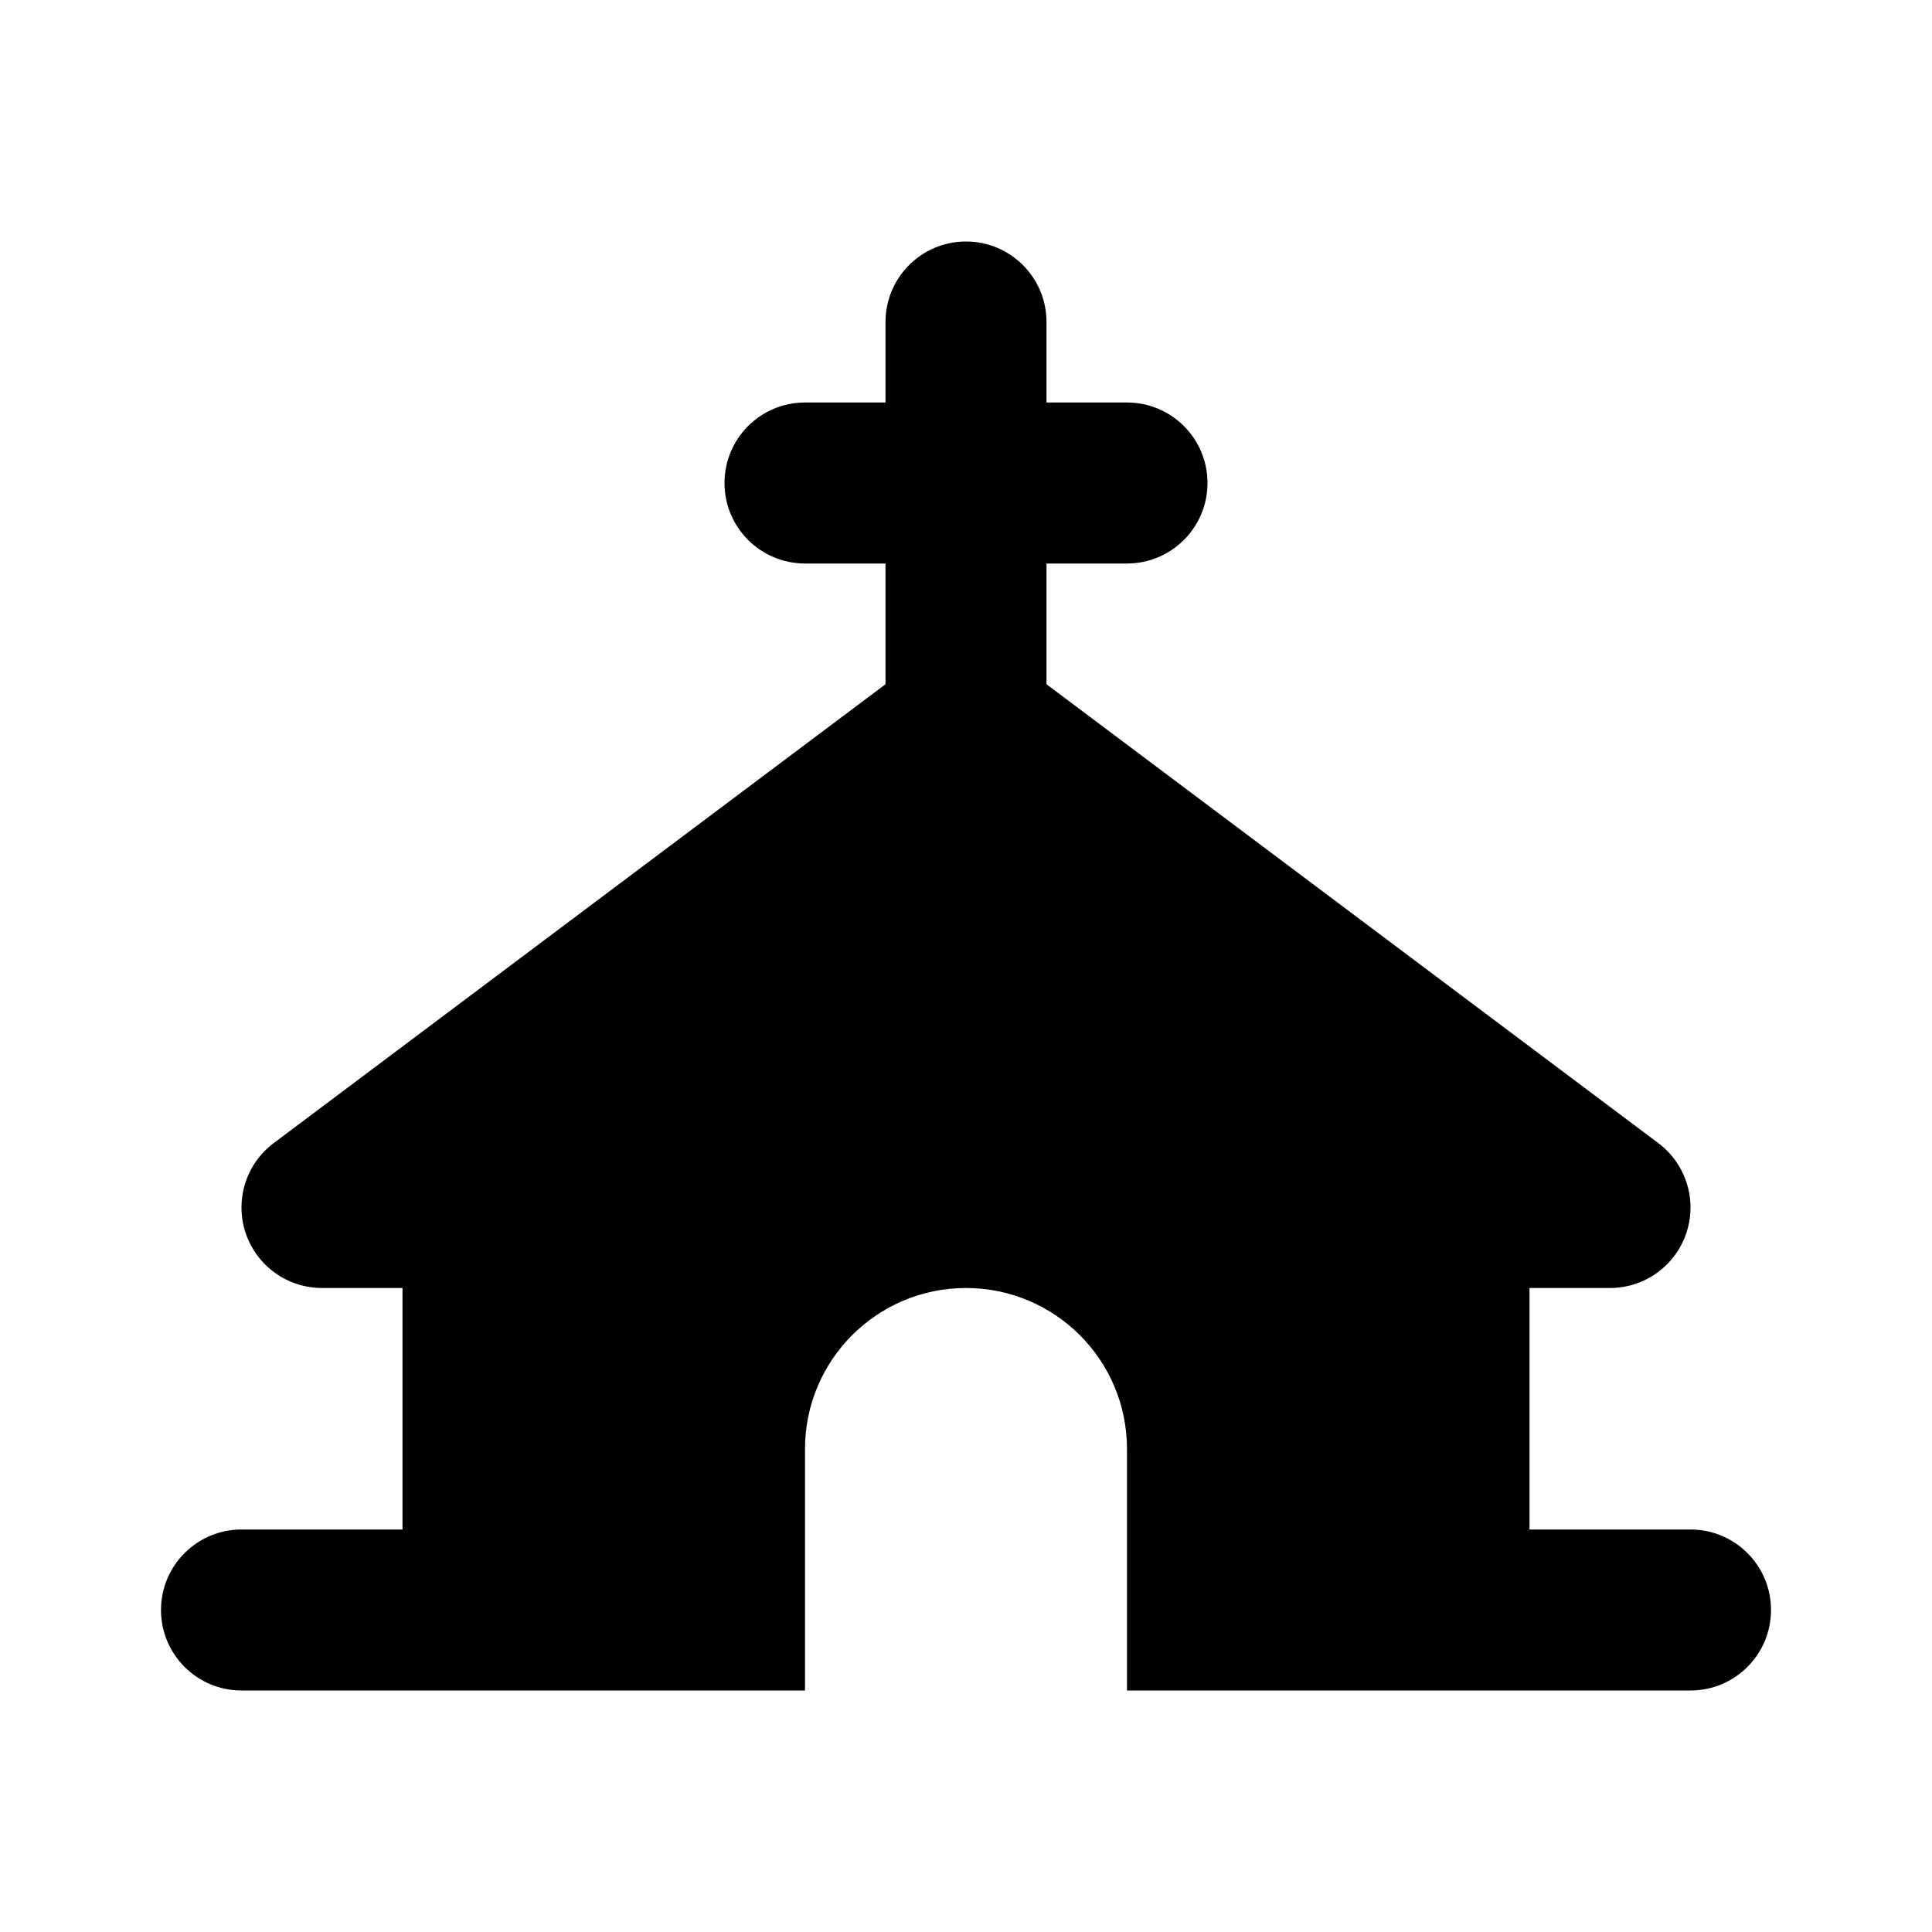
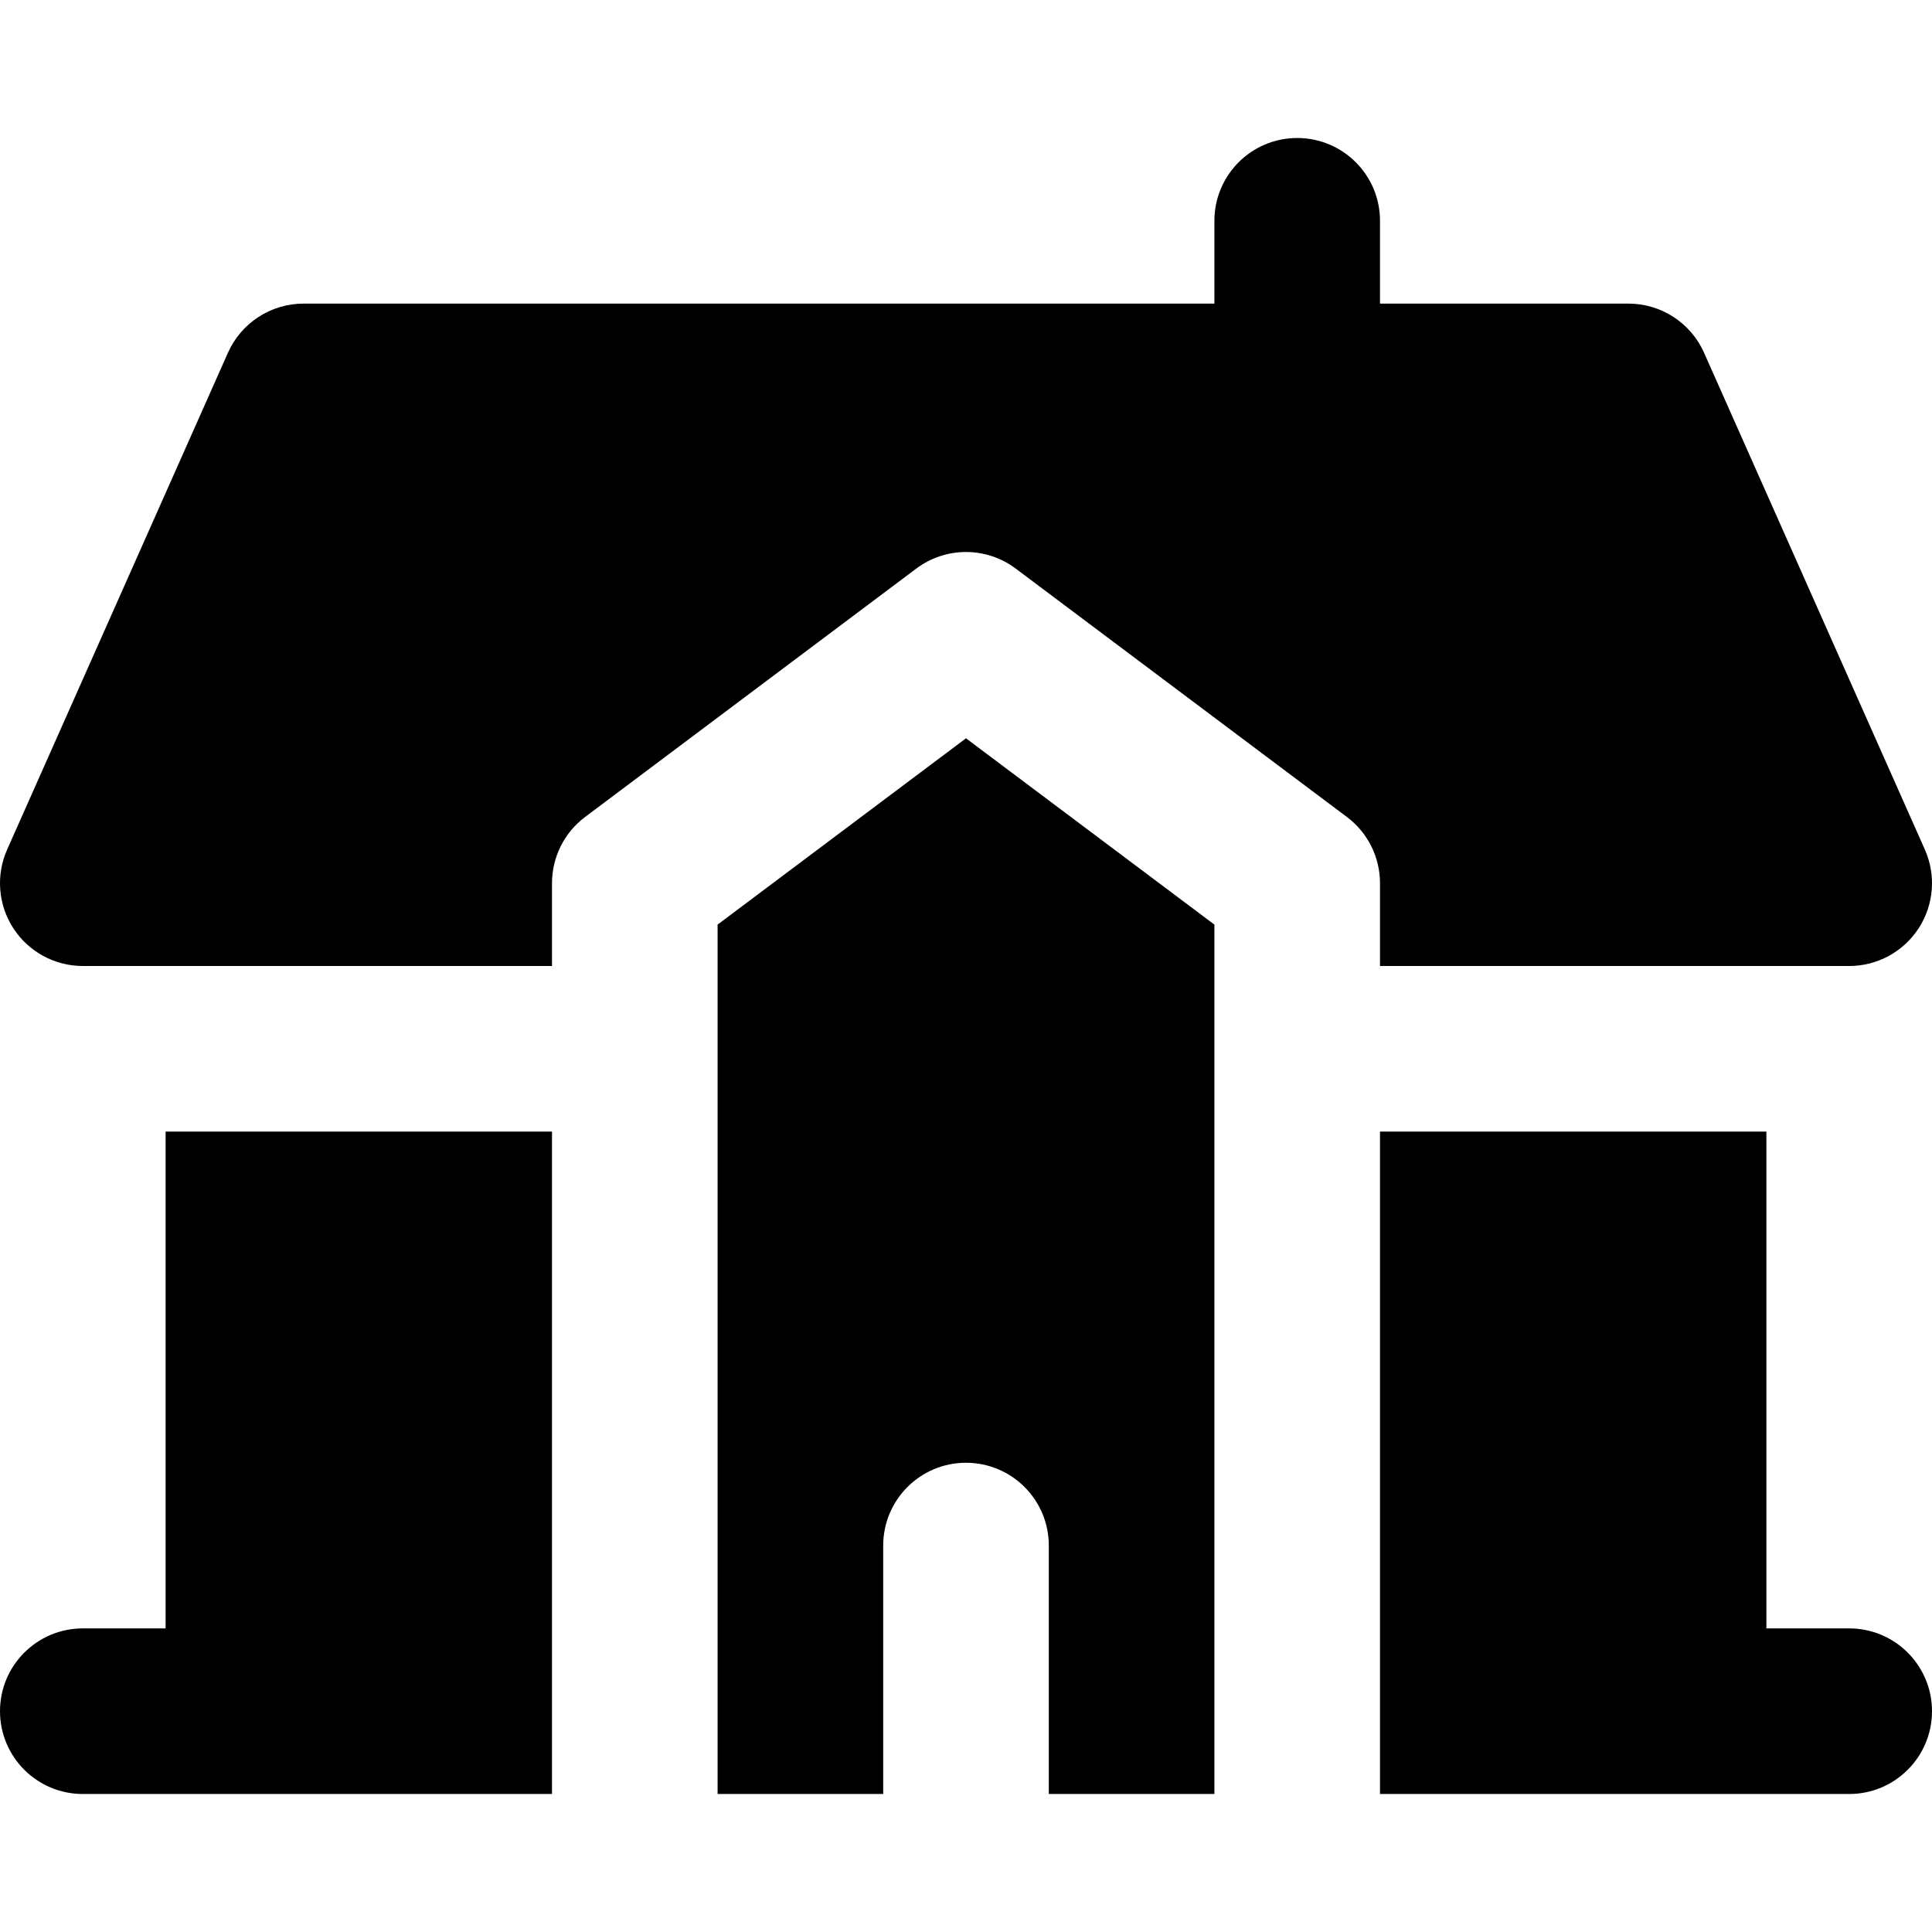
- <svg xmlns="http://www.w3.org/2000/svg" width="800px" height="800px" viewBox="0 0 24 24" fill="none">
-   <path fill="#000000" fill-rule="evenodd" d="M12 3a1 1 0 0 1 1 1v1h1a1 1 0 1 1 0 2h-1v1.5l7.6 5.7A1 1 0 0 1 20 16h-1v3h2a1 1 0 1 1 0 2h-7v-3a2 2 0 1 0-4 0v3H3a1 1 0 1 1 0-2h2v-3H4a1 1 0 0 1-.6-1.8L11 8.5V7h-1a1 1 0 0 1 0-2h1V4a1 1 0 0 1 1-1z" clip-rule="evenodd" />
+ <svg xmlns="http://www.w3.org/2000/svg" fill="#000000" height="800px" width="800px" version="1.1" id="Layer_1" viewBox="0 0 512.001 512.001" xml:space="preserve">
+   <g>
+     <g>
+       <path d="M87.772,299.886H65.829H43.886v131.657H21.943C9.826,431.544,0,441.368,0,453.486s9.826,21.943,21.943,21.943h43.886    h80.457v-21.943v-21.943V299.886H87.772z" />
+     </g>
+   </g>
+   <g>
+     <g>
+       <path d="M490.057,431.544h-21.943V299.886h-21.943h-21.943h-58.514v131.657v21.943v21.943h80.457h43.886    c12.12,0,21.943-9.825,21.943-21.943S502.179,431.544,490.057,431.544z" />
+     </g>
+   </g>
+   <g>
+     <g>
+       <path d="M510.11,225.145L451.596,93.487c-3.521-7.923-11.381-13.03-20.053-13.03h-65.829V58.515    c0-12.118-9.823-21.943-21.943-21.943c-12.117,0-21.943,9.825-21.943,21.943v21.943H80.457c-8.672,0-16.53,5.107-20.051,13.03    L1.892,225.145c-3.018,6.788-2.395,14.642,1.654,20.871c4.045,6.227,10.97,9.985,18.397,9.985h21.943h21.943h21.943h58.514    v-21.943c0-6.908,3.253-13.41,8.777-17.554l5.851-4.389l81.92-61.44c7.803-5.851,18.533-5.851,26.333,0l81.92,61.44l5.851,4.389    c5.525,4.144,8.777,10.647,8.777,17.554v21.943h58.514h21.943h21.943h21.943c7.428,0,14.352-3.758,18.4-9.985    C512.505,239.786,513.127,231.932,510.11,225.145z" />
+     </g>
+   </g>
+   <g>
+     <g>
+       <path d="M307.202,234.058l-29.257-21.943L256,195.658l-21.943,16.457L204.8,234.058l-14.629,10.971v10.971v175.543v21.943v21.943    h43.886v-21.943v-21.943v-21.952c0-12.12,9.826-21.943,21.943-21.943c12.121,0,21.944,9.823,21.944,21.943v21.952v21.943v21.943    h43.886v-21.943v-21.943V256.001v-10.971L307.202,234.058z" />
+     </g>
+   </g>
</svg>
